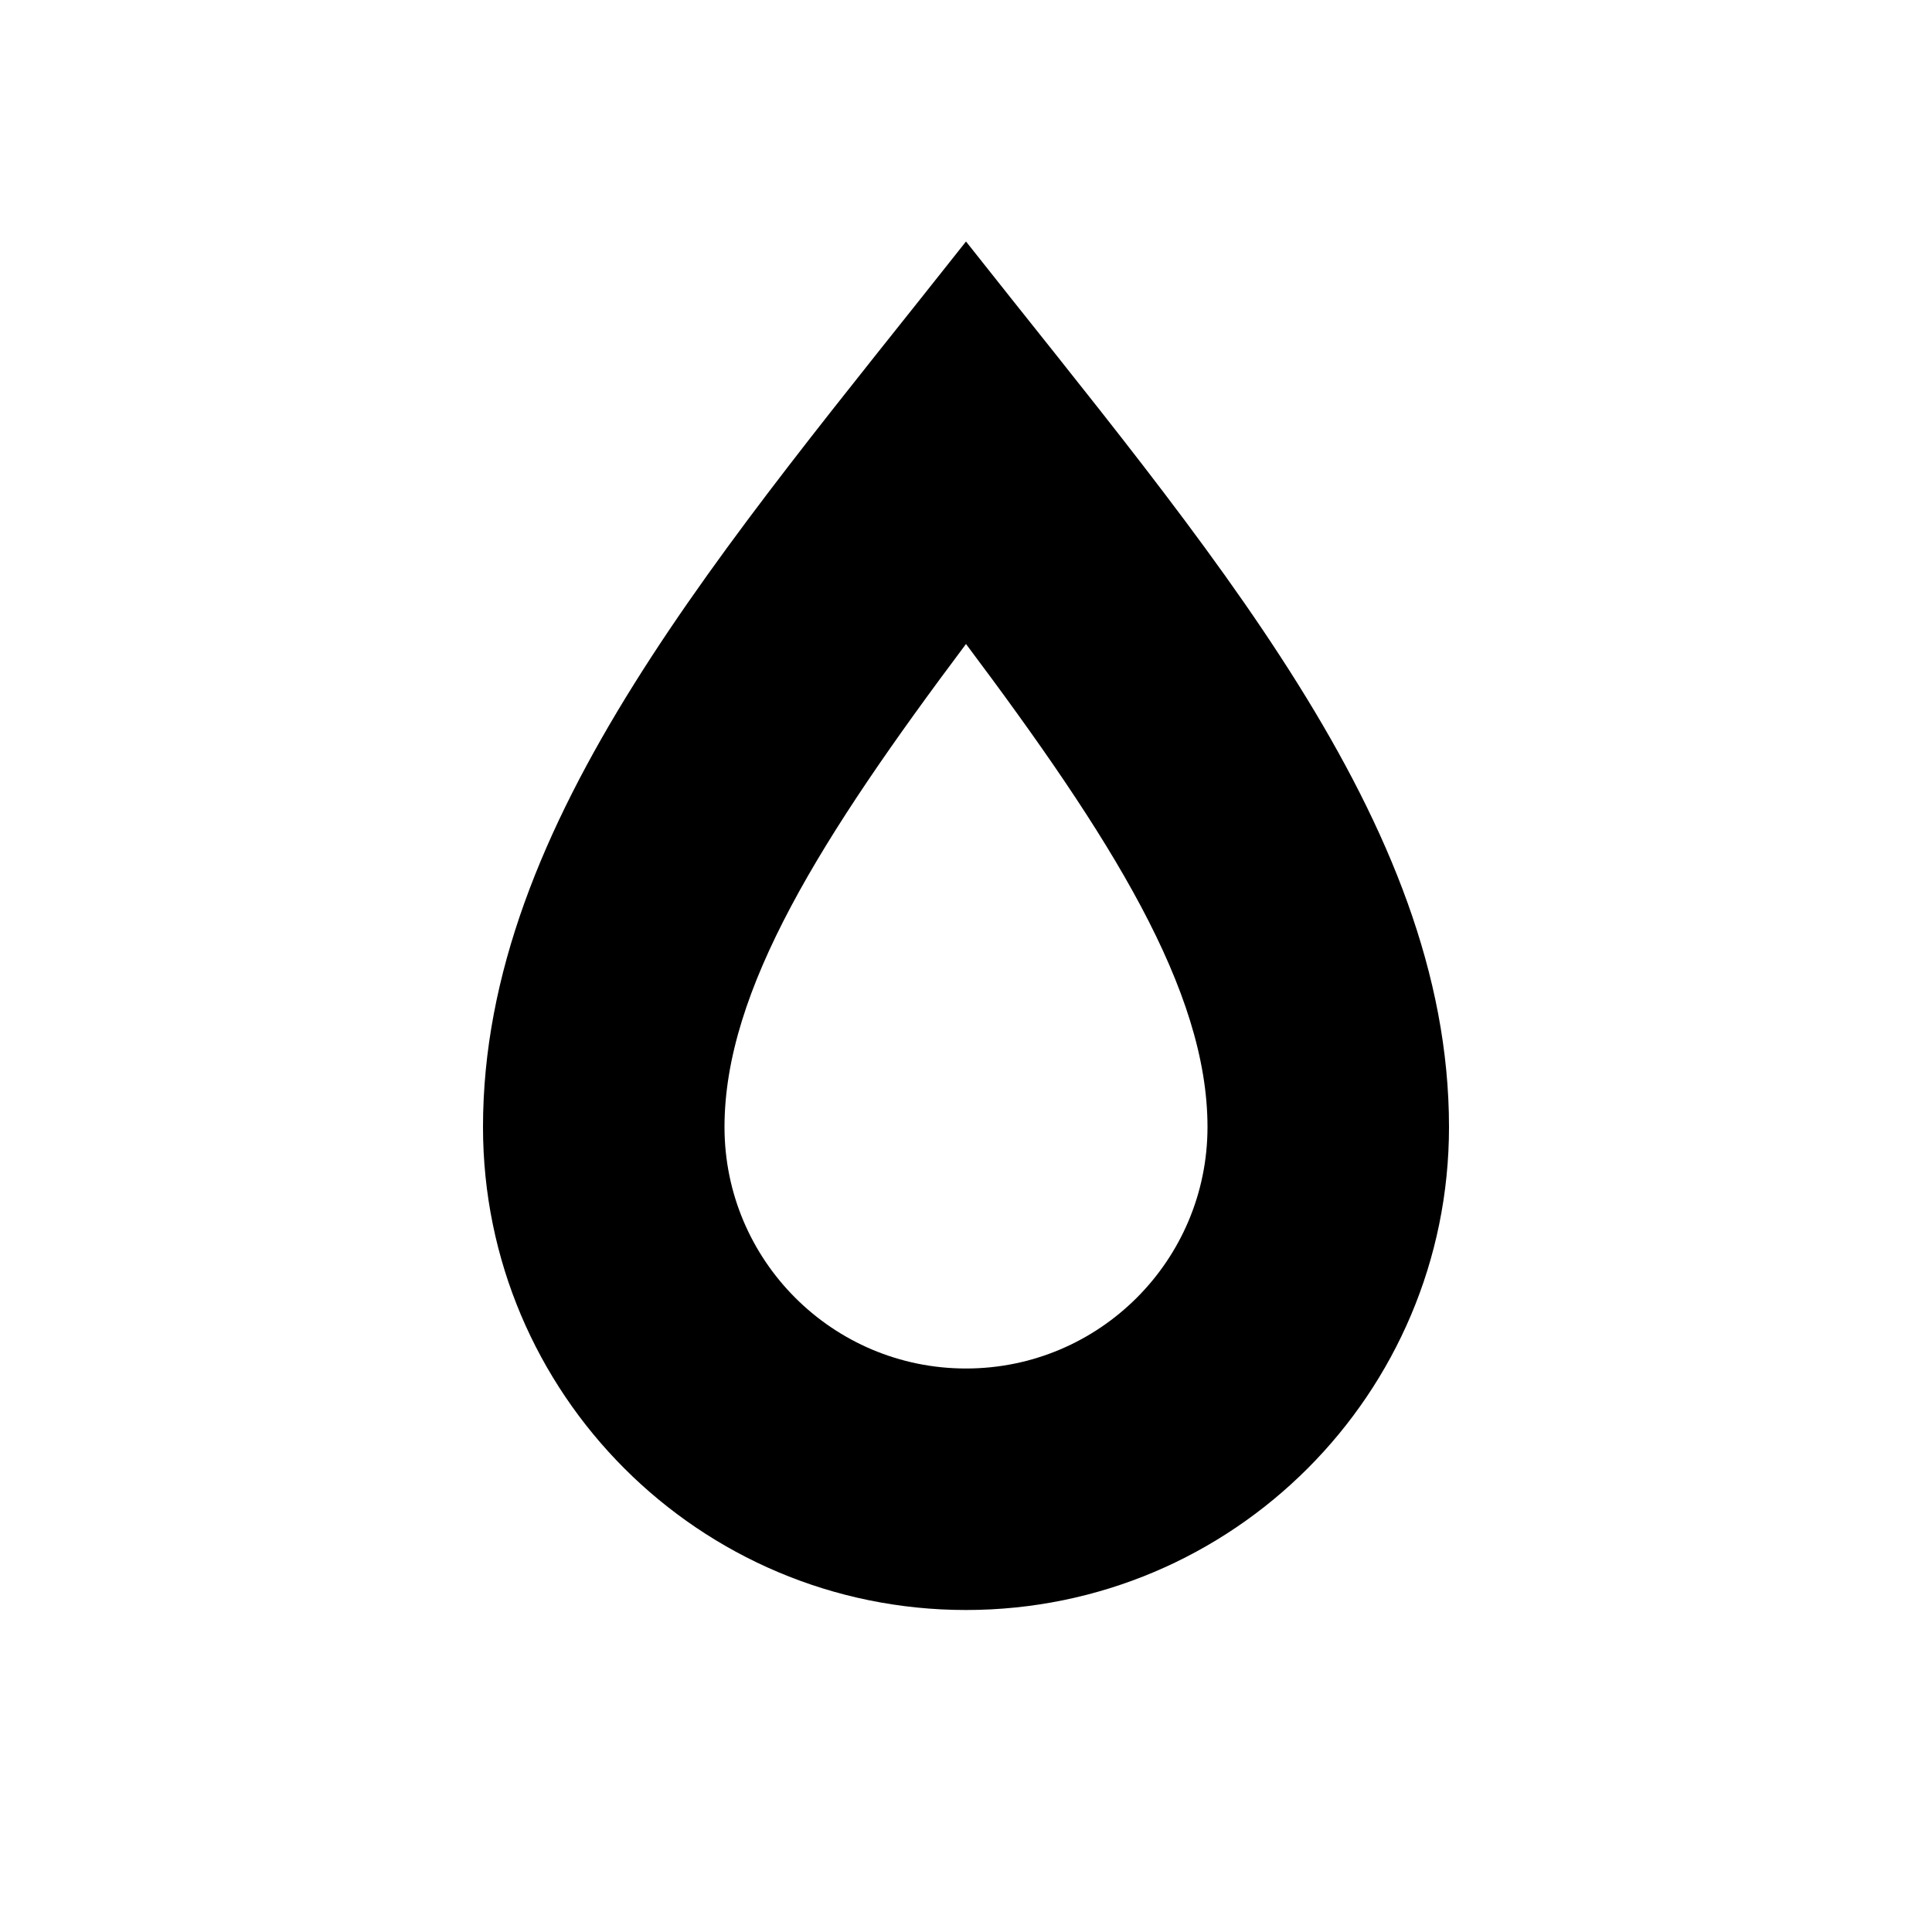
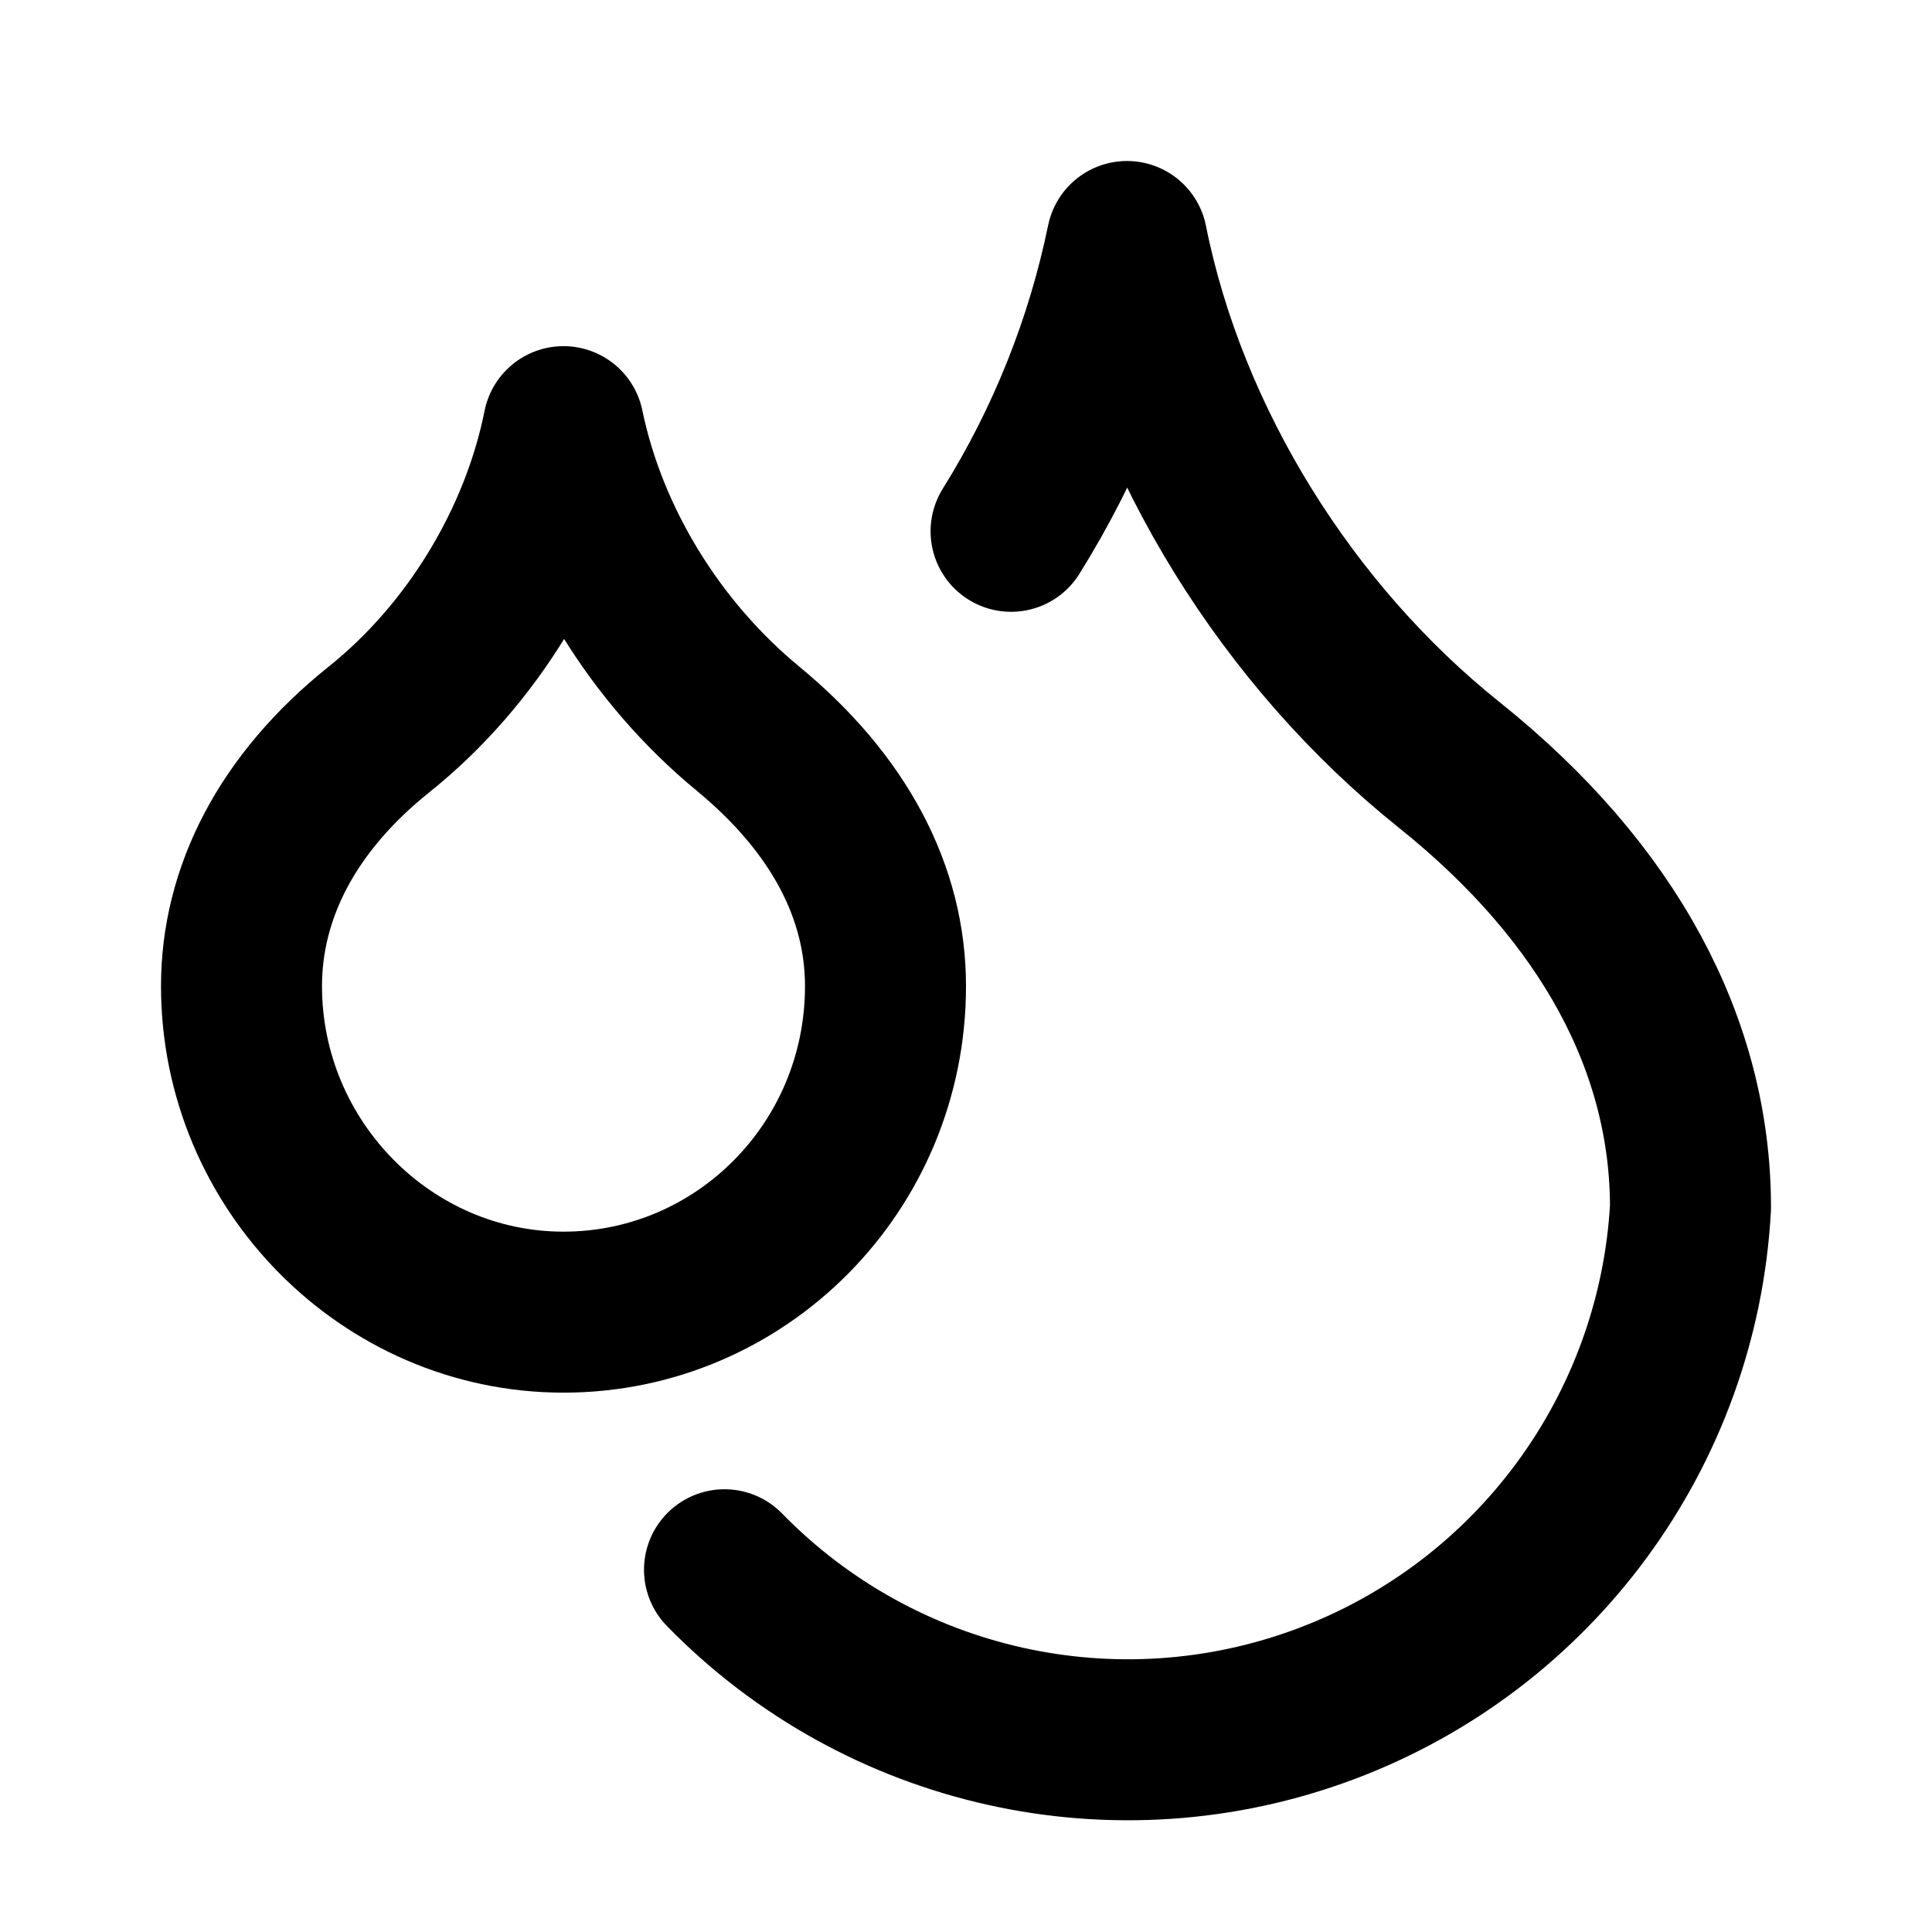
- <svg xmlns="http://www.w3.org/2000/svg" viewBox="0 0 24 24">
-   <path fill="currentColor" d="M12 3c3 3.8 6 7.2 6 11a6 6 0 1 1-12 0c0-3.8 3-7.2 6-11Zm0 5c-1.8 2.4-3 4.3-3 6a3 3 0 0 0 6 0c0-1.7-1.2-3.6-3-6Z" />
+ <svg xmlns="http://www.w3.org/2000/svg" viewBox="0 0 24 24" fill="none" stroke="currentColor" stroke-width="2" stroke-linecap="round" stroke-linejoin="round">
+   <path d="M7 16.3c2.2 0 4-1.8 4-4.05 0-1.16-.57-2.26-1.71-3.2S7.3 6.75 7 5.3c-.29 1.45-1.14 2.84-2.29 3.76S3 11.1 3 12.25c0 2.22 1.8 4.05 4 4.05Z" />
+   <path d="M12.56 6.6A11 11 0 0 0 14 3c.5 2.5 2 4.9 4 6.5s3 3.5 3 5.5A7 7 0 0 1 9 19.5" />
</svg>
